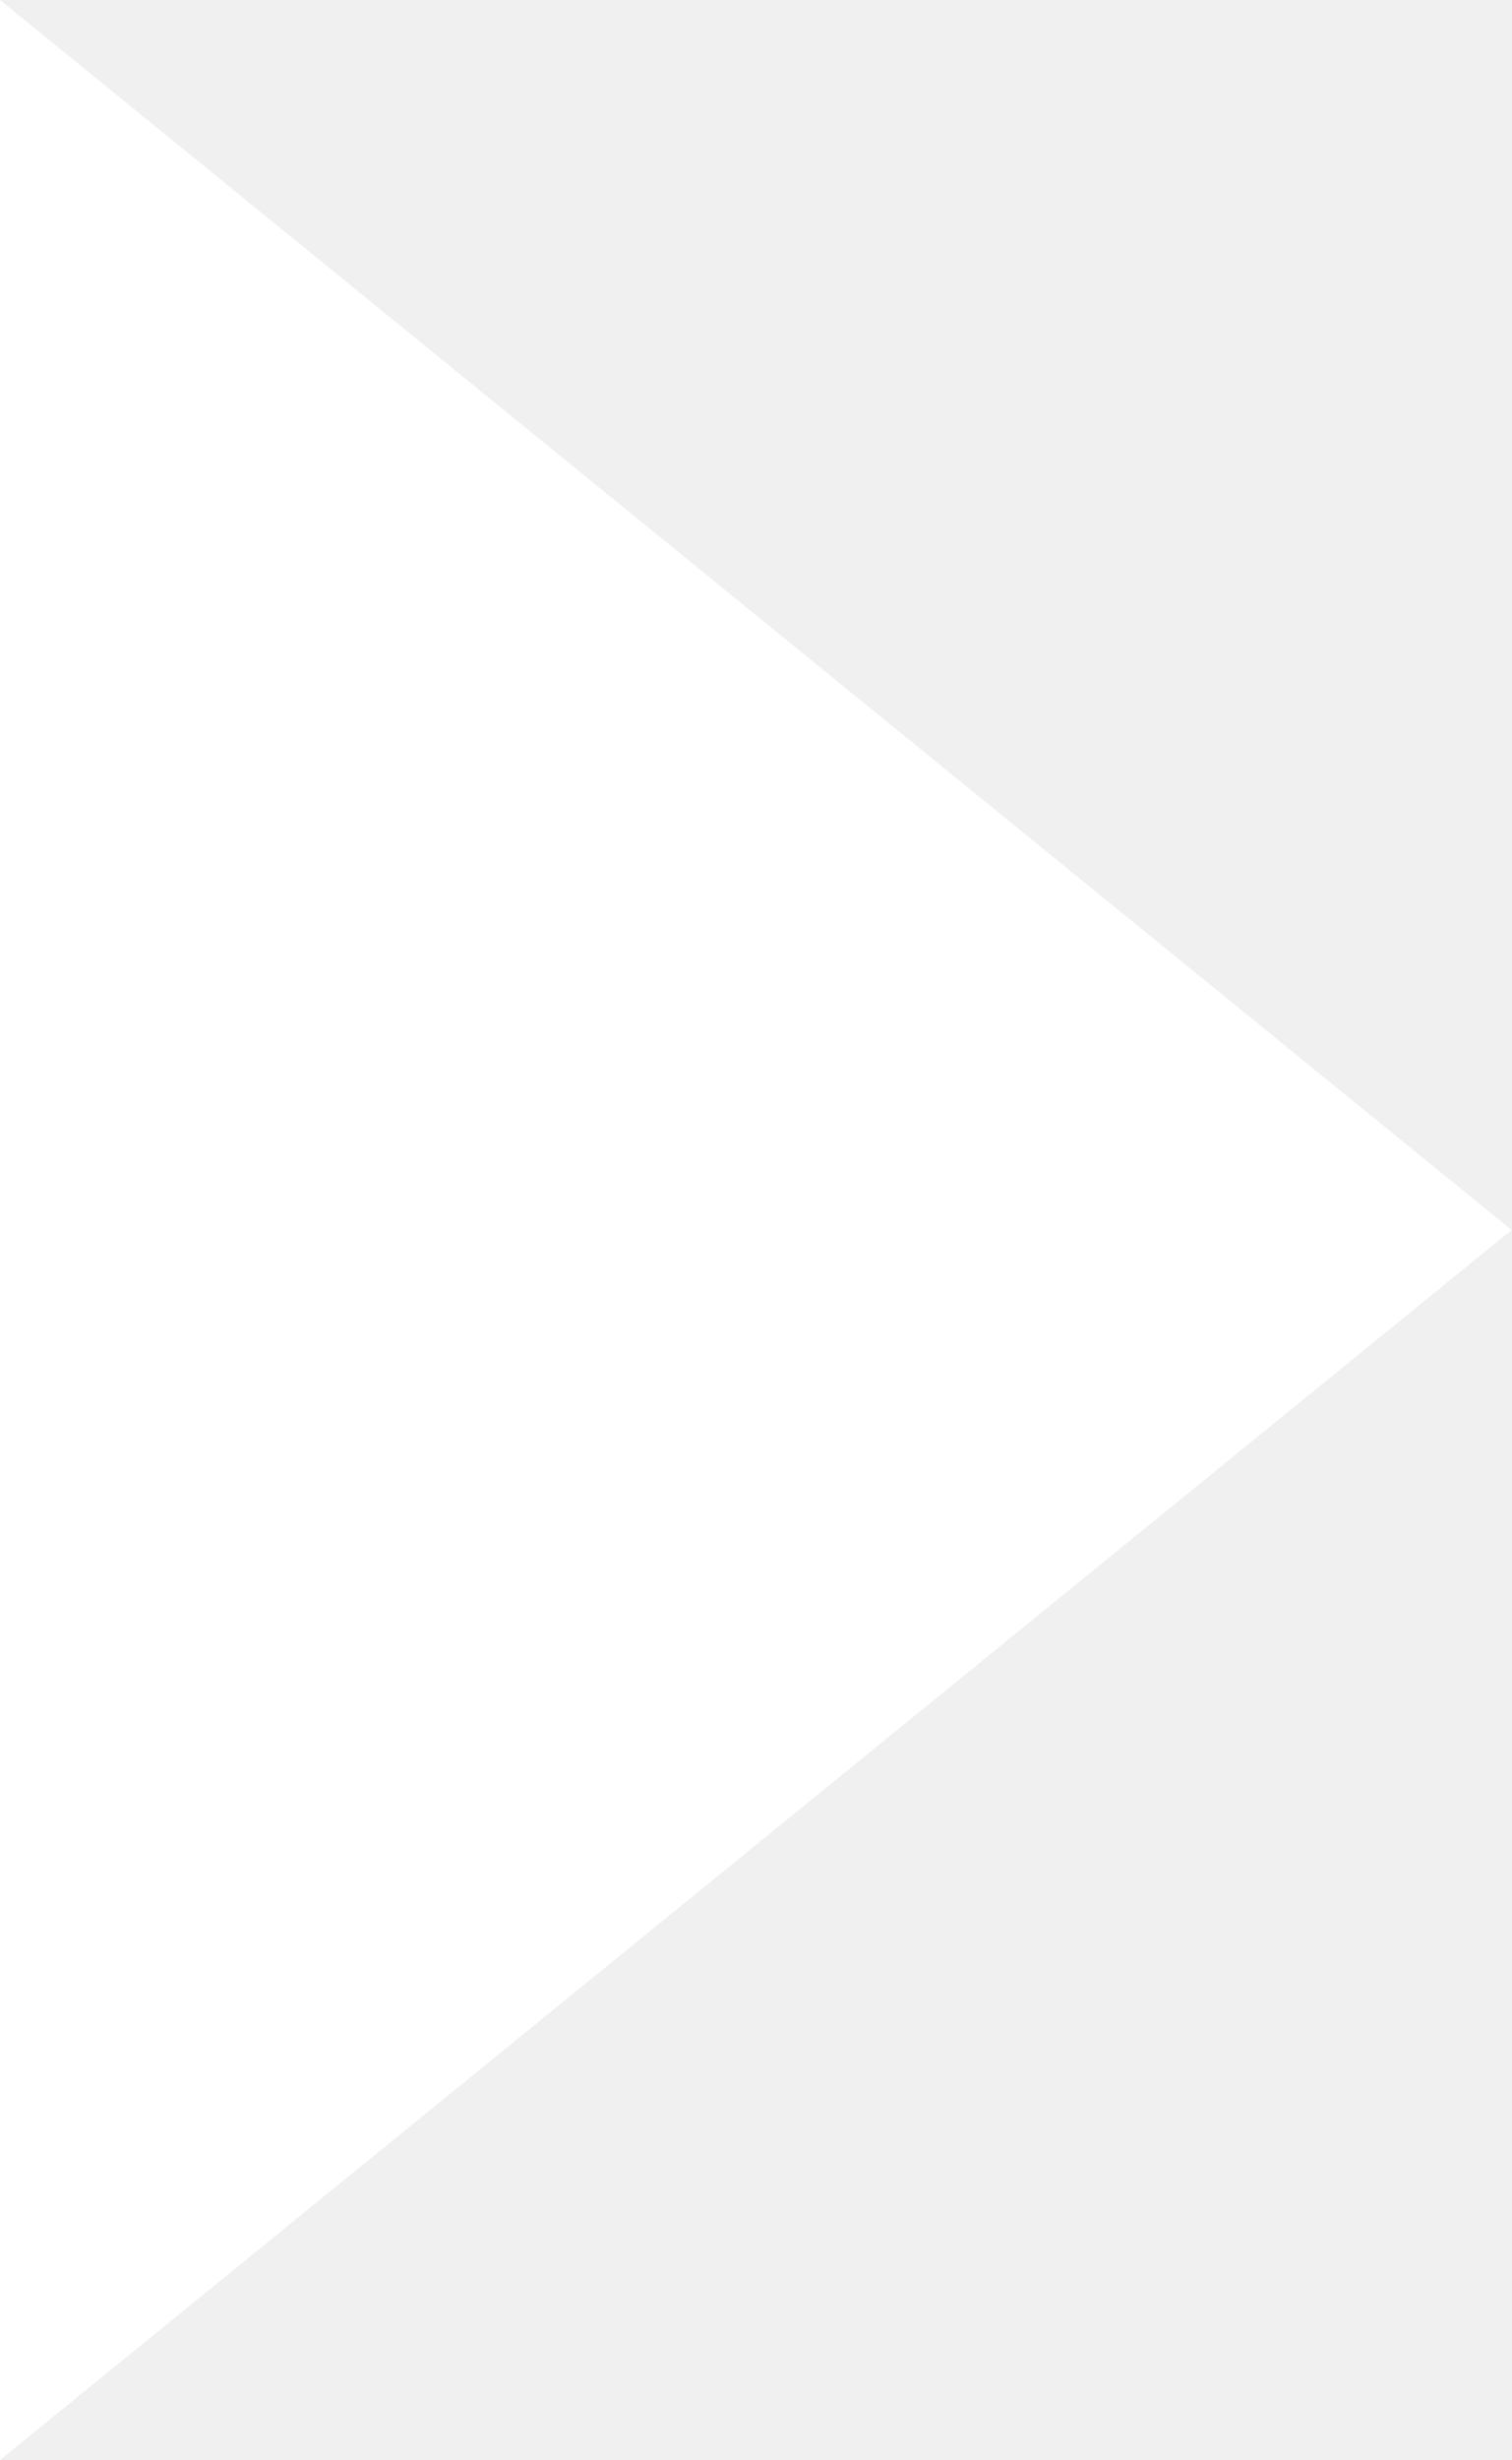
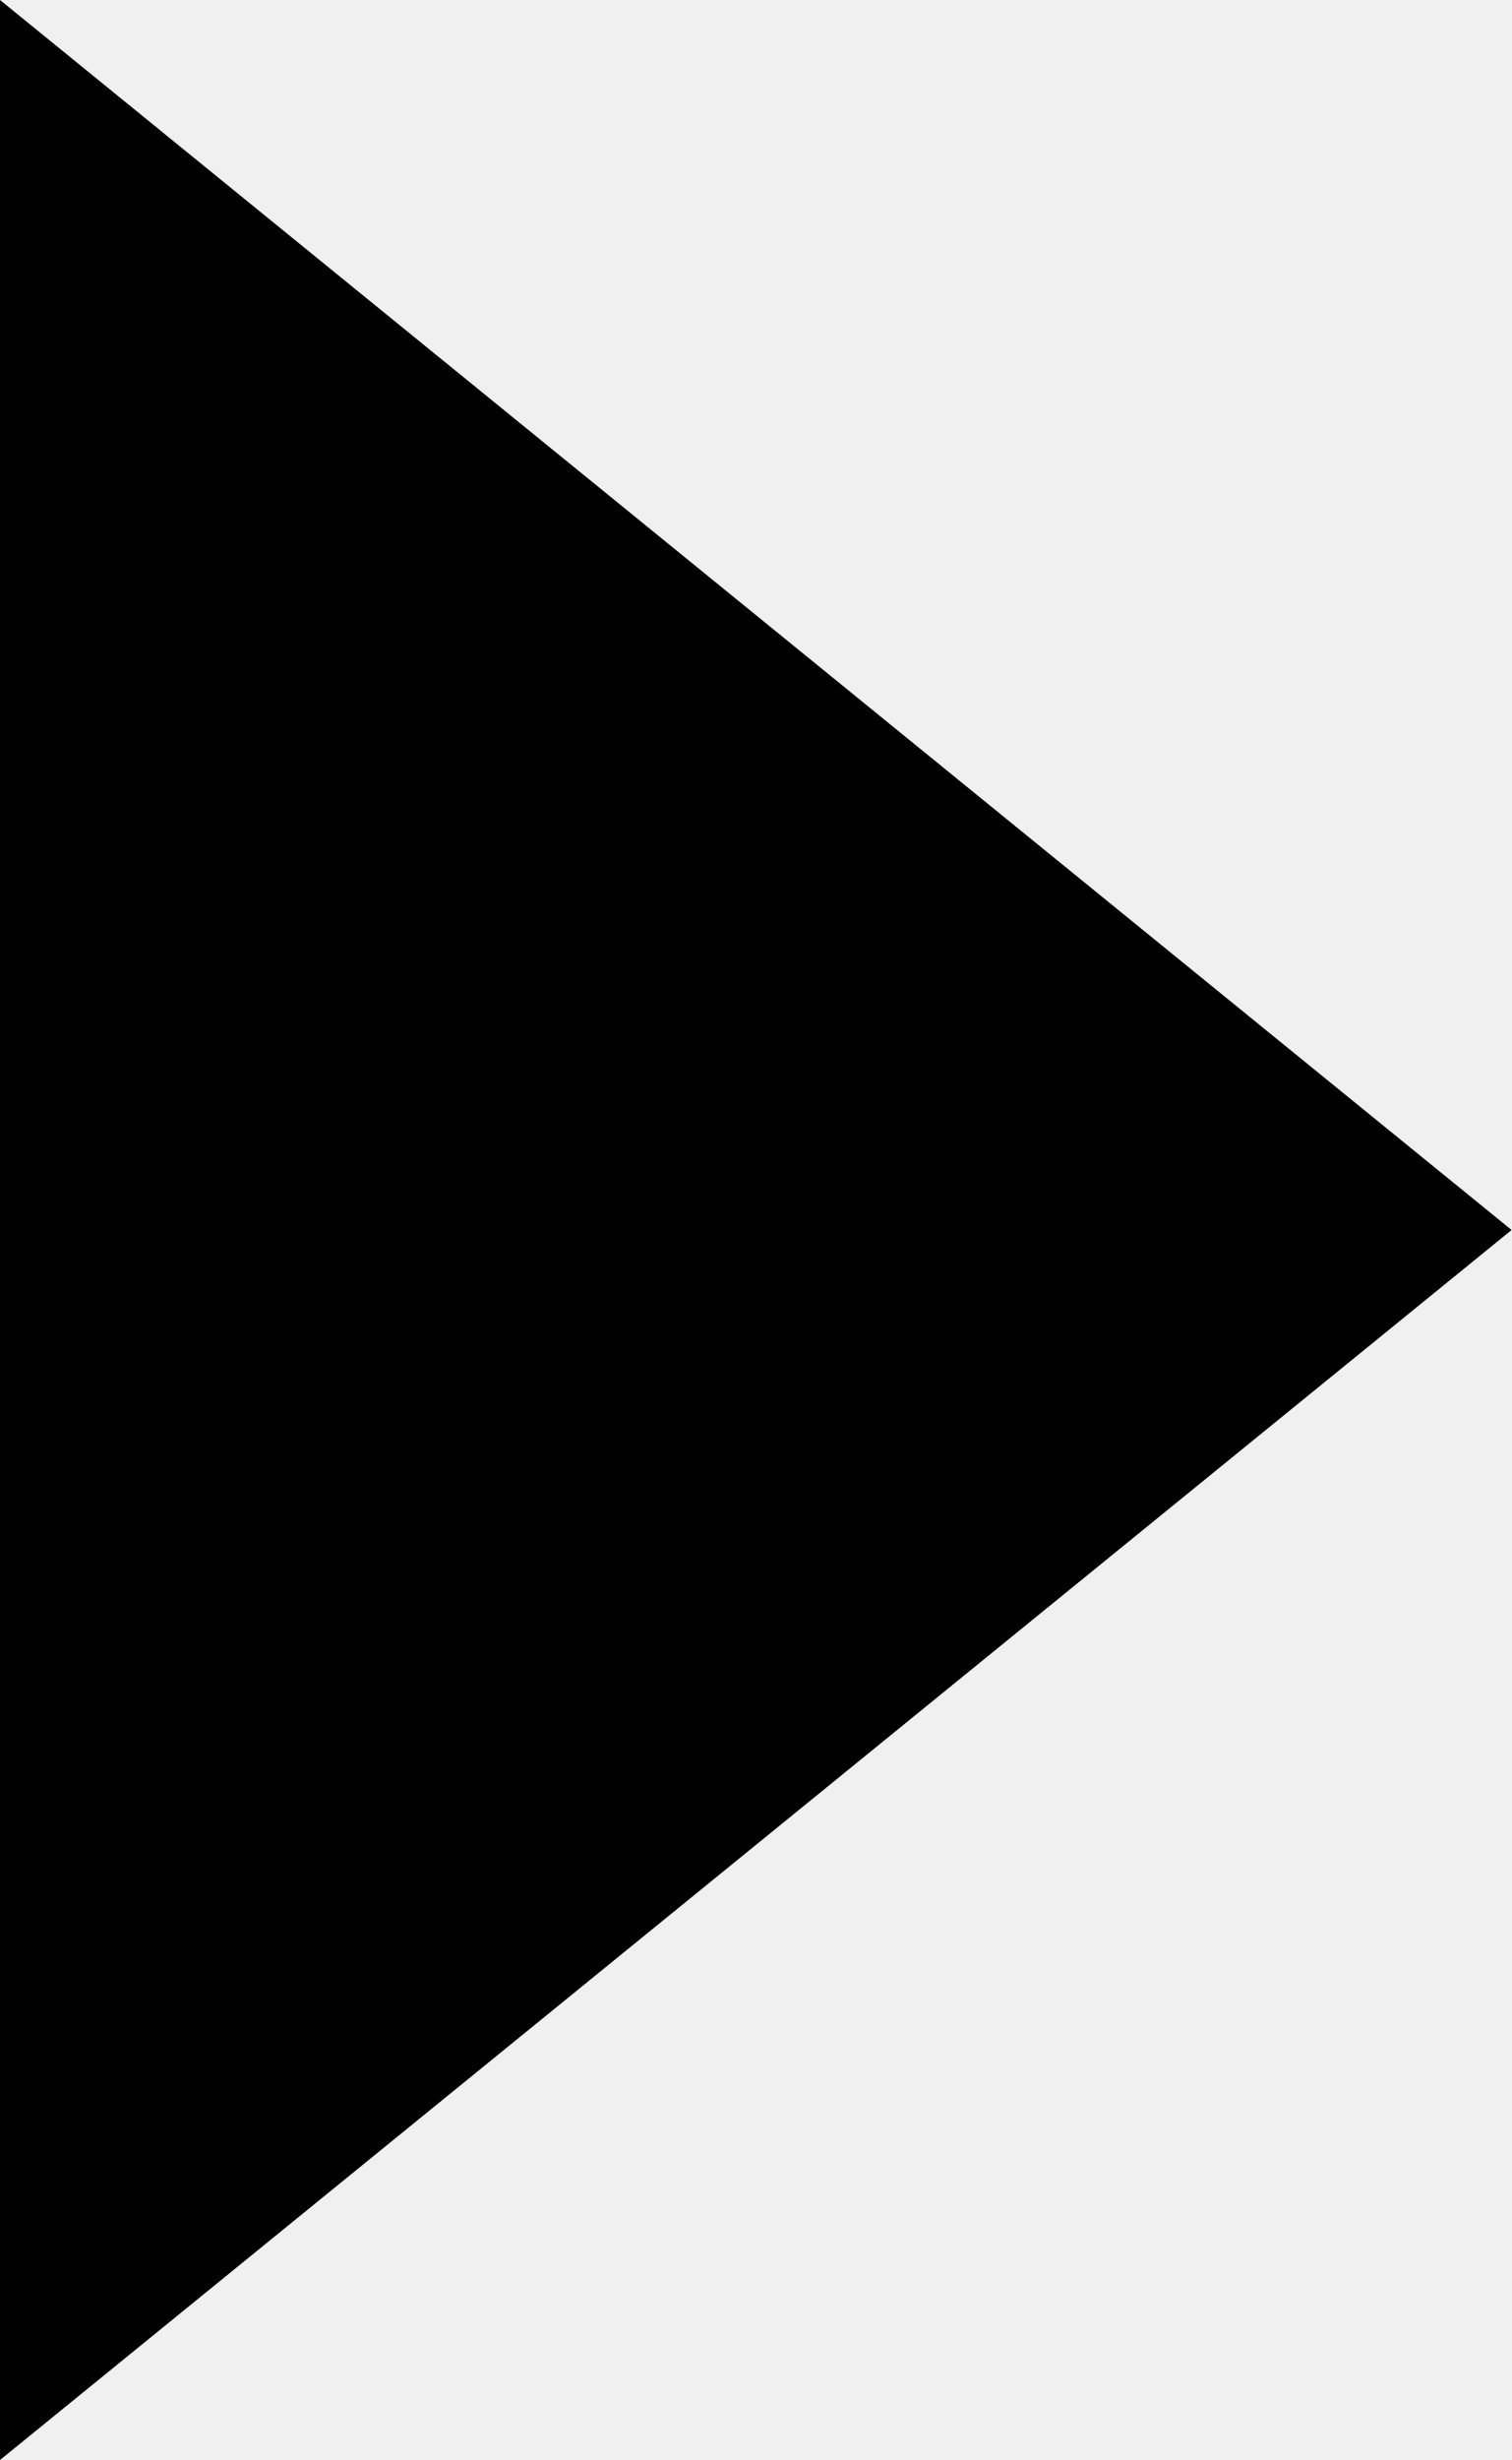
<svg xmlns="http://www.w3.org/2000/svg" viewBox="0 0 11.85 19.28">
-   <defs>
-     <style>.cls-1{fill:#fff;}</style>
-   </defs>
+   <defs />
  <g id="圖層_2" data-name="圖層 2">
    <g id="圖層_1-2" data-name="圖層 1">
-       <polygon class="cls-1" points="11.85 9.64 0 0 0 19.28 11.85 9.64" />
+       <polygon fill="currentColor" points="11.85 9.64 0 0 0 19.28 11.85 9.64" />
    </g>
  </g>
</svg>
